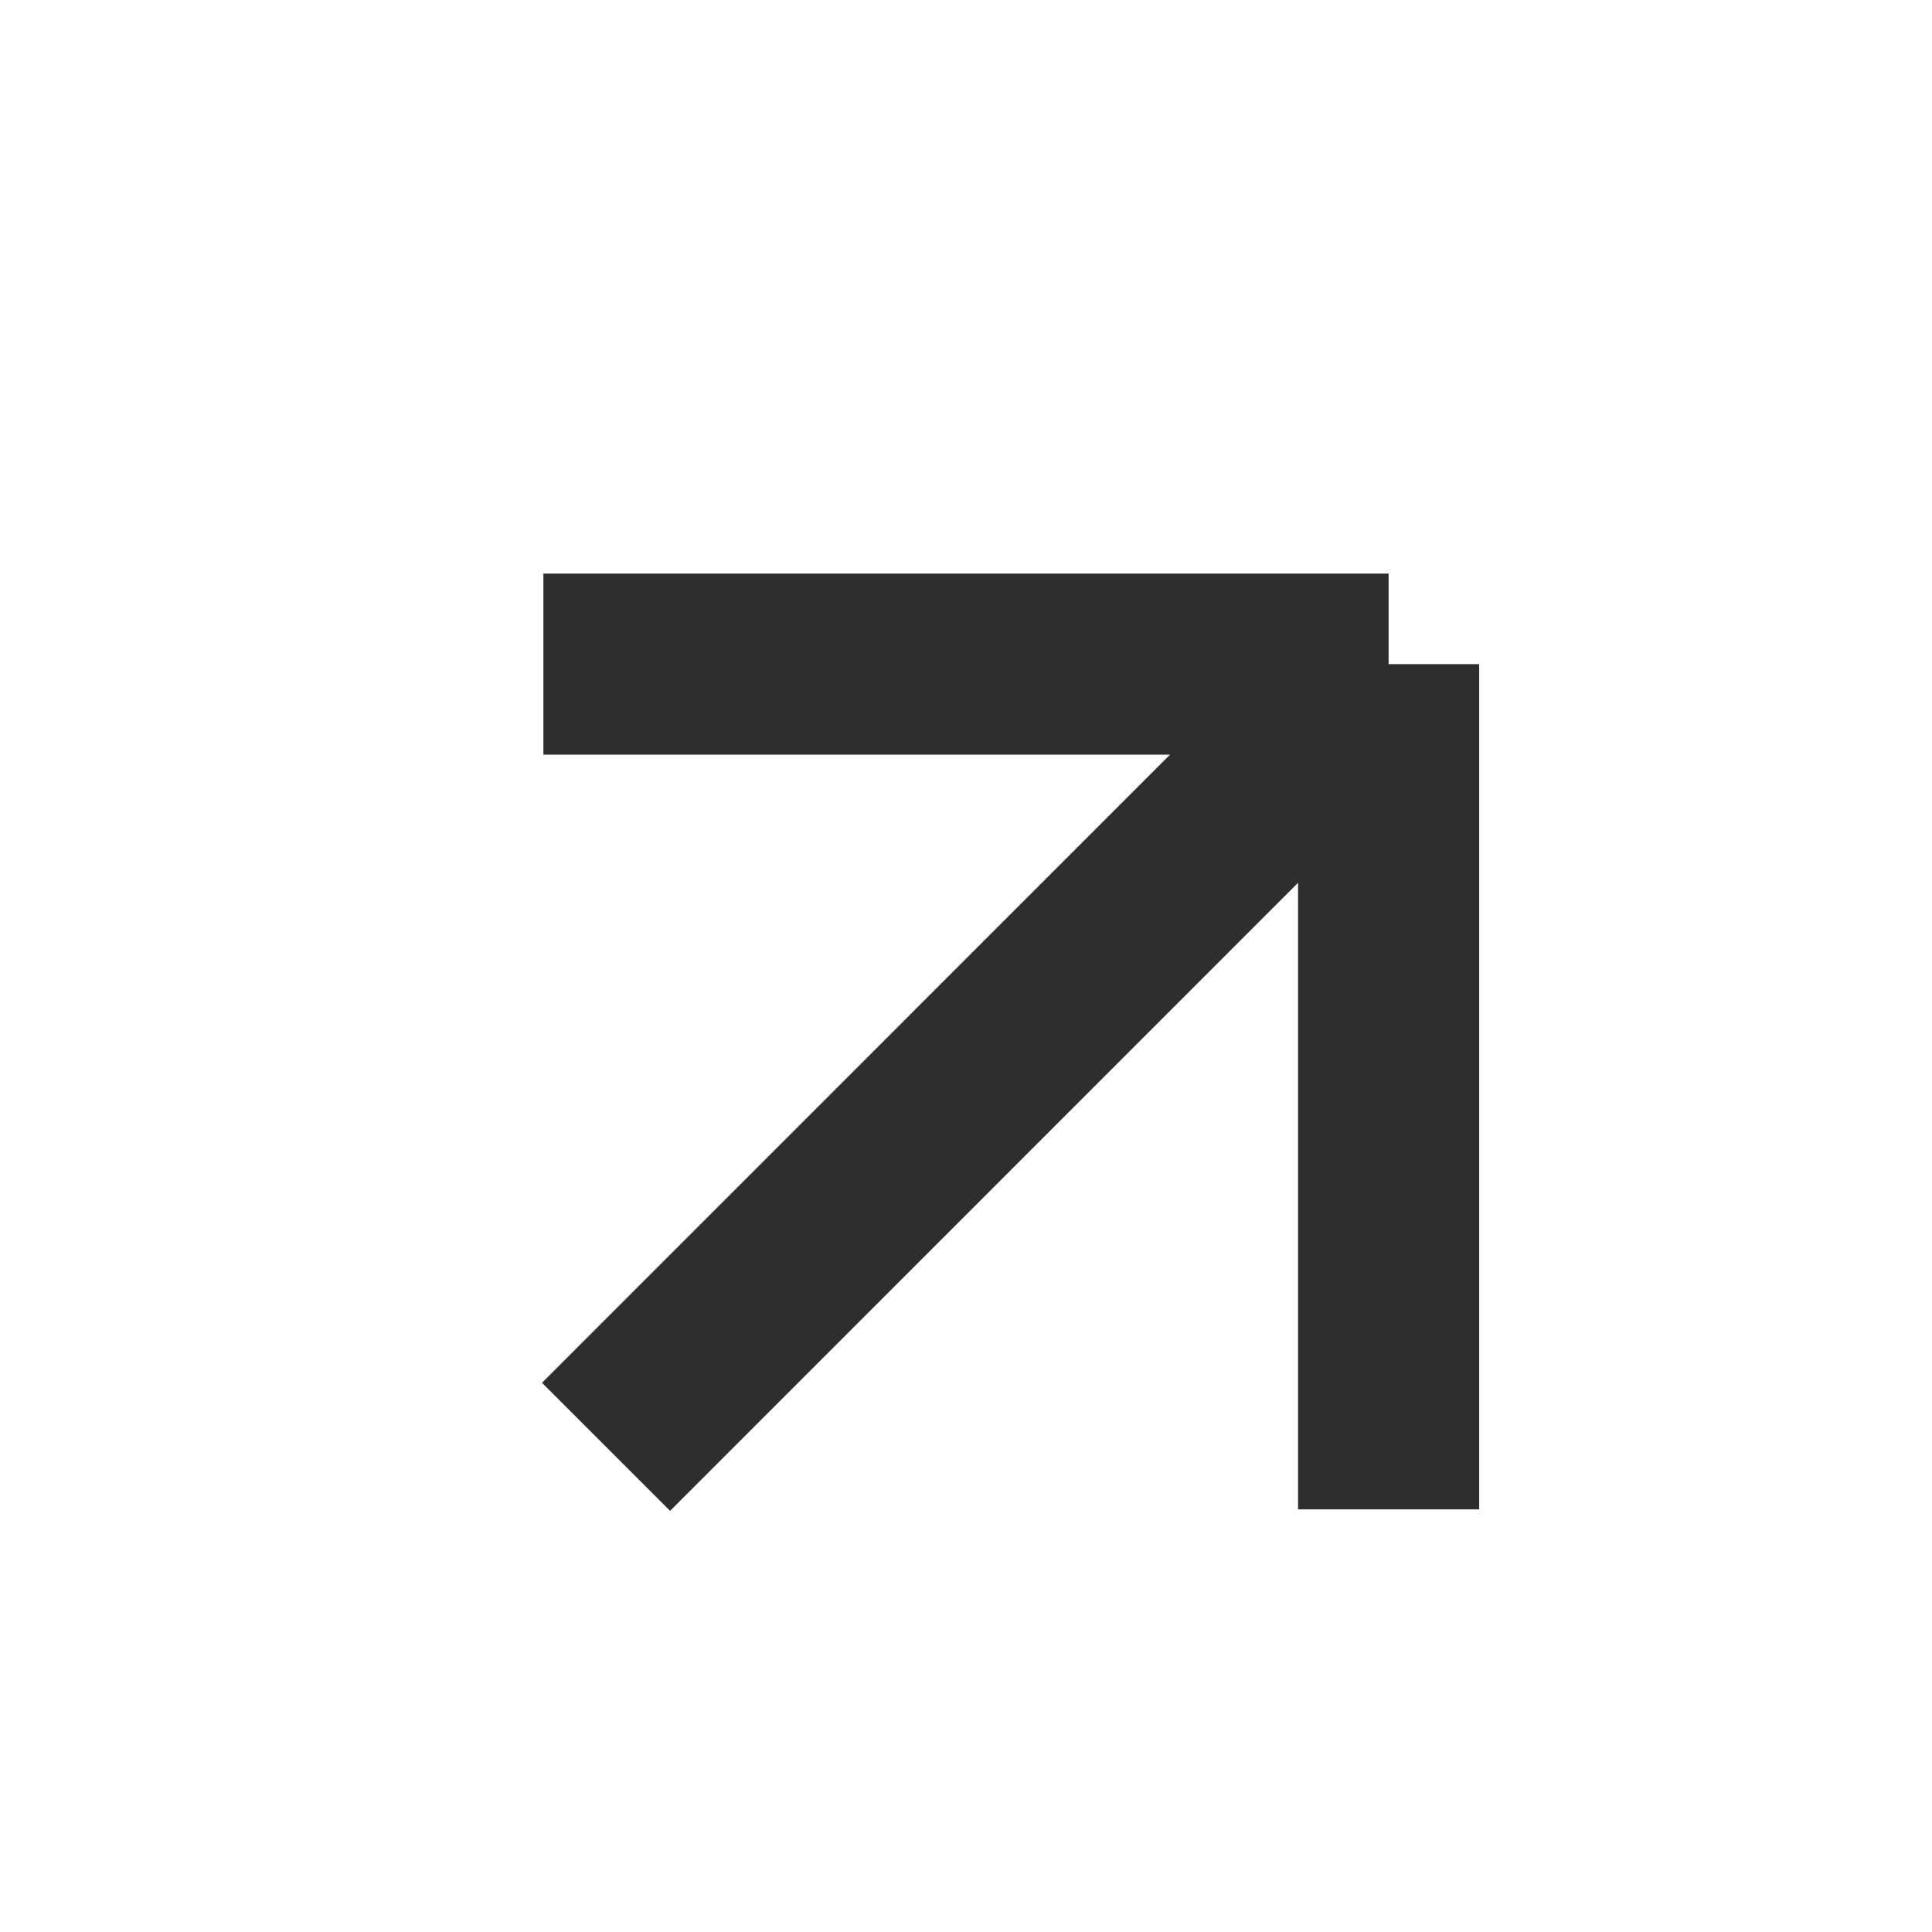
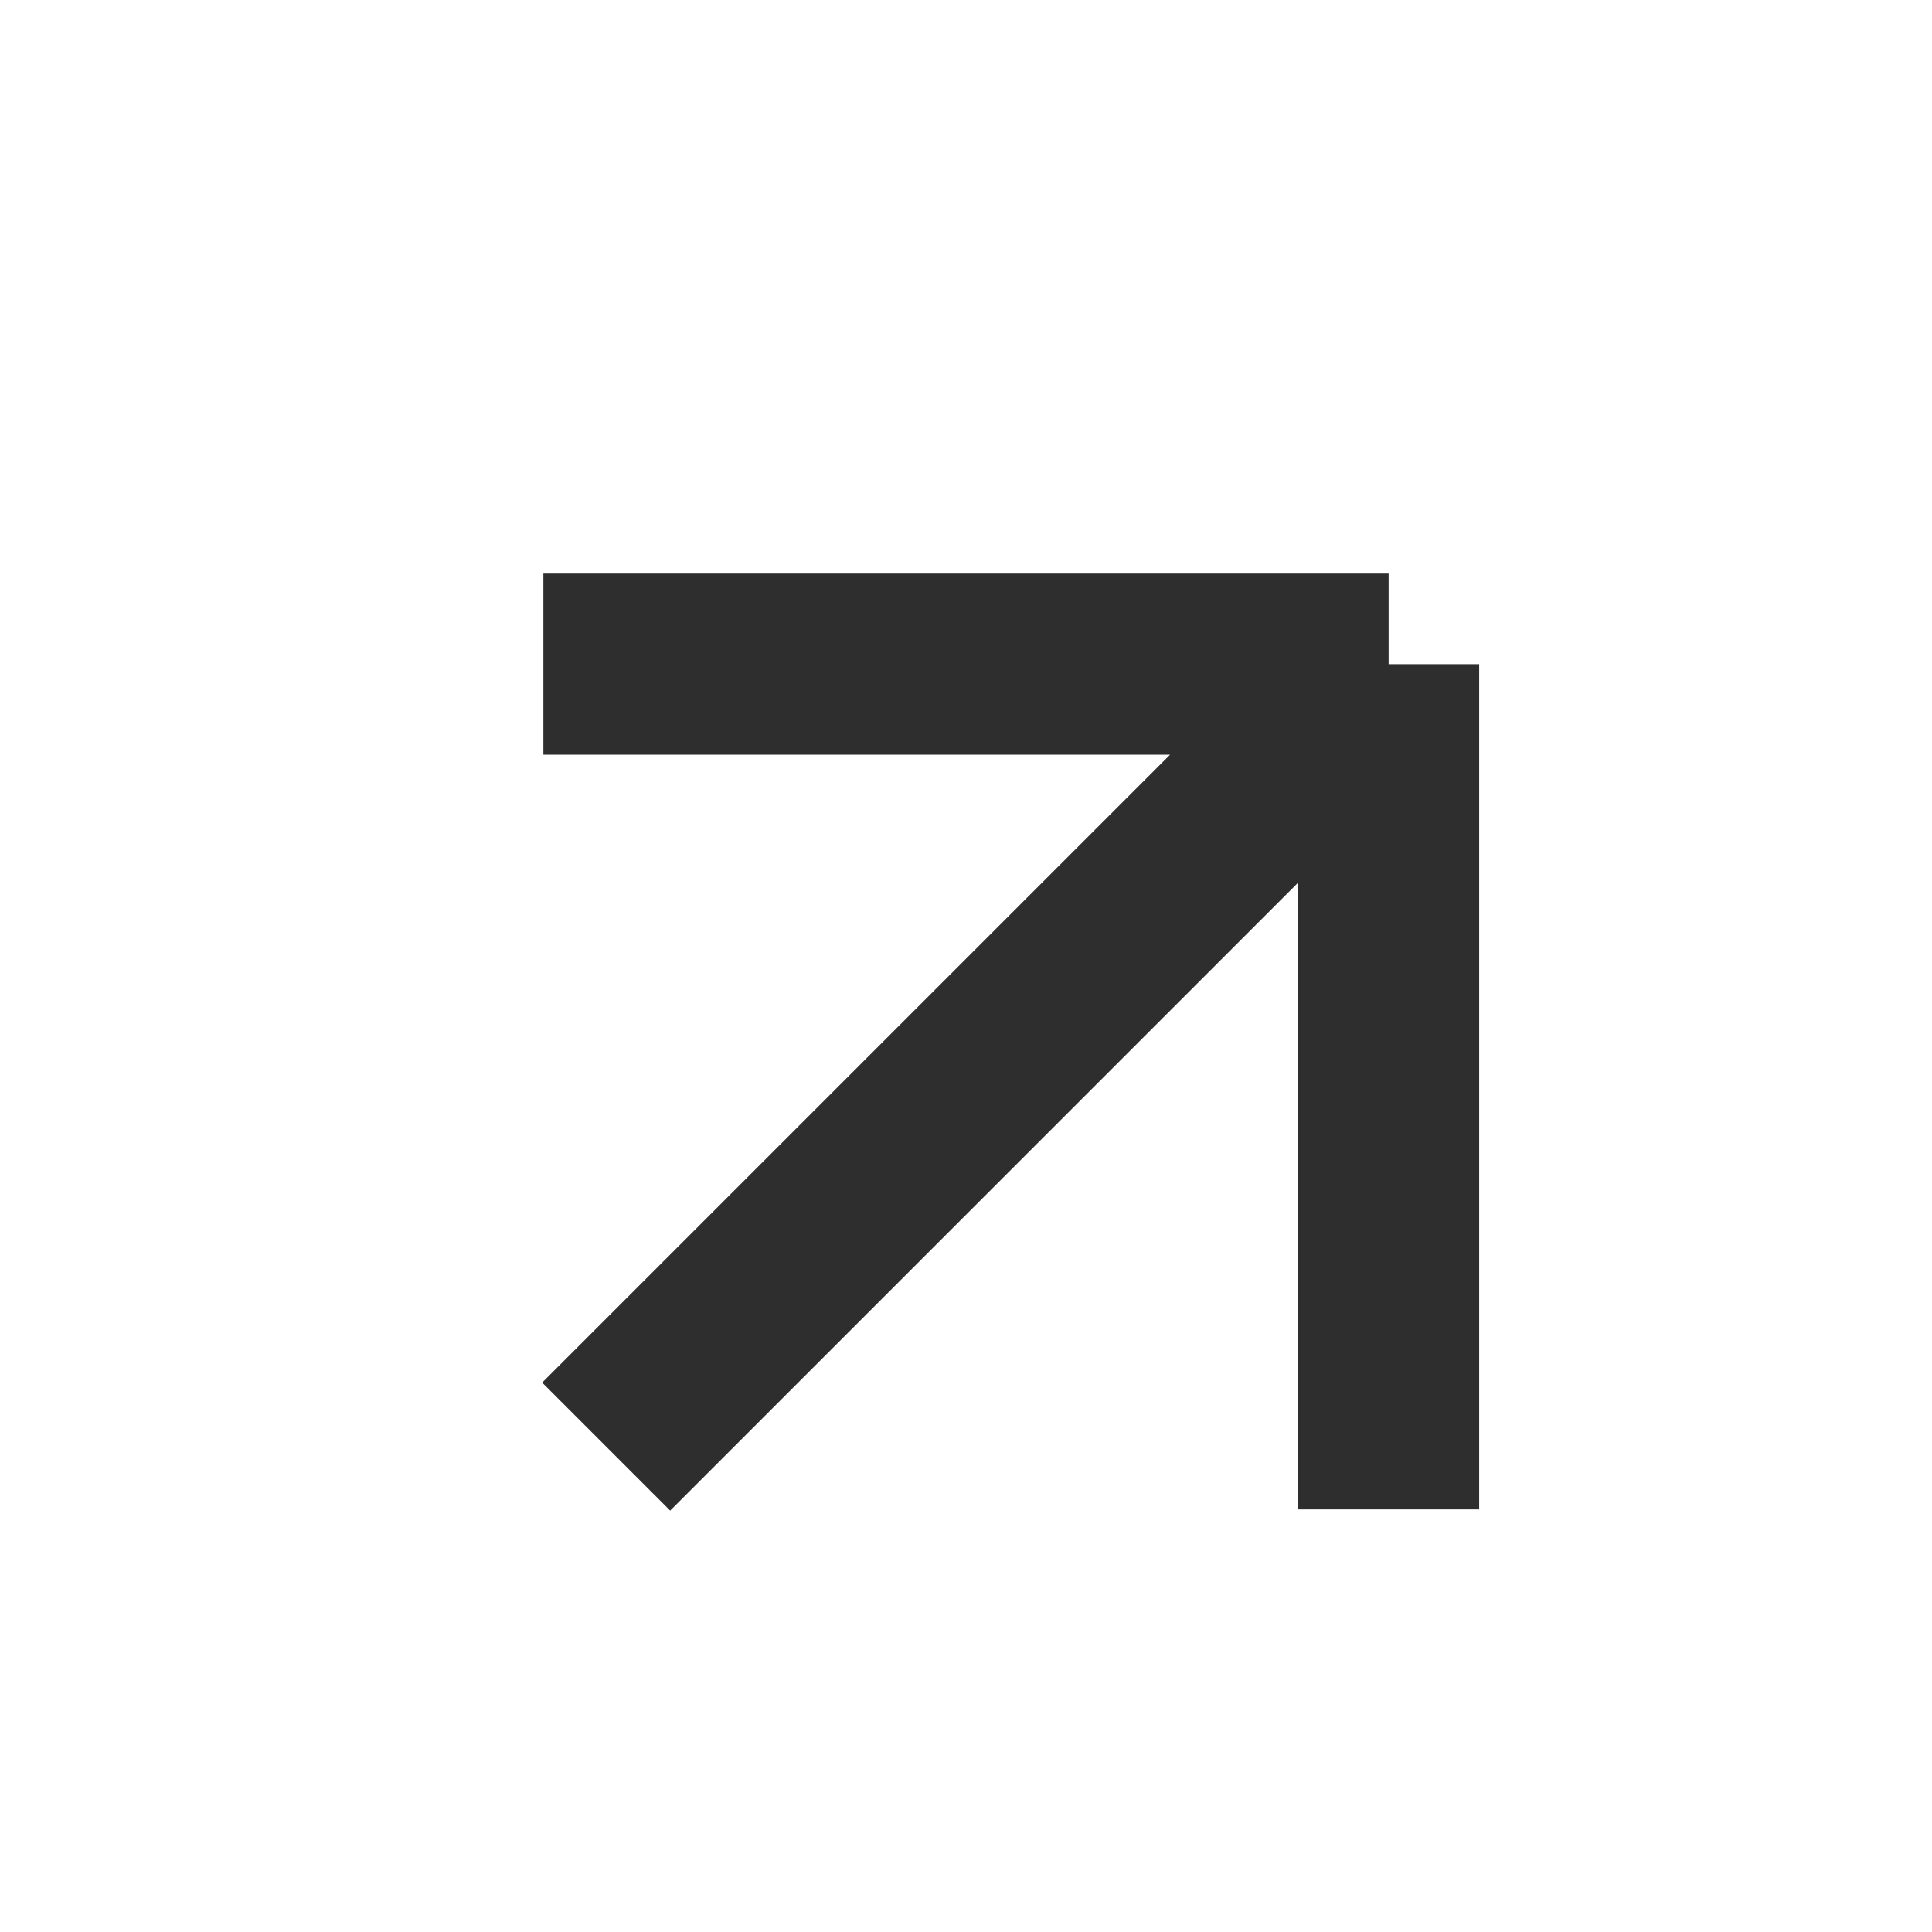
- <svg xmlns="http://www.w3.org/2000/svg" width="16" height="16" viewBox="0 0 16 16" fill="none">
-   <path d="M4.5 5.5H11.5M11.5 5.5V12.5M11.5 5.5L5.019 11.982" stroke="#2E2E2E" stroke-width="1.5" stroke-linejoin="bevel" />
+ <svg xmlns="http://www.w3.org/2000/svg" id="Слой_1" data-name="Слой 1" viewBox="0 0 16 16">
+   <defs>
+     <style>.cls-1{fill:#2e2e2e;}</style>
+   </defs>
+   <polygon class="cls-1" points="5.55 12.51 4.49 11.45 9.69 6.25 4.5 6.25 4.5 4.75 11.5 4.75 11.5 5.5 12.25 5.5 12.25 12.5 10.75 12.5 10.75 7.31 5.55 12.51" />
</svg>
